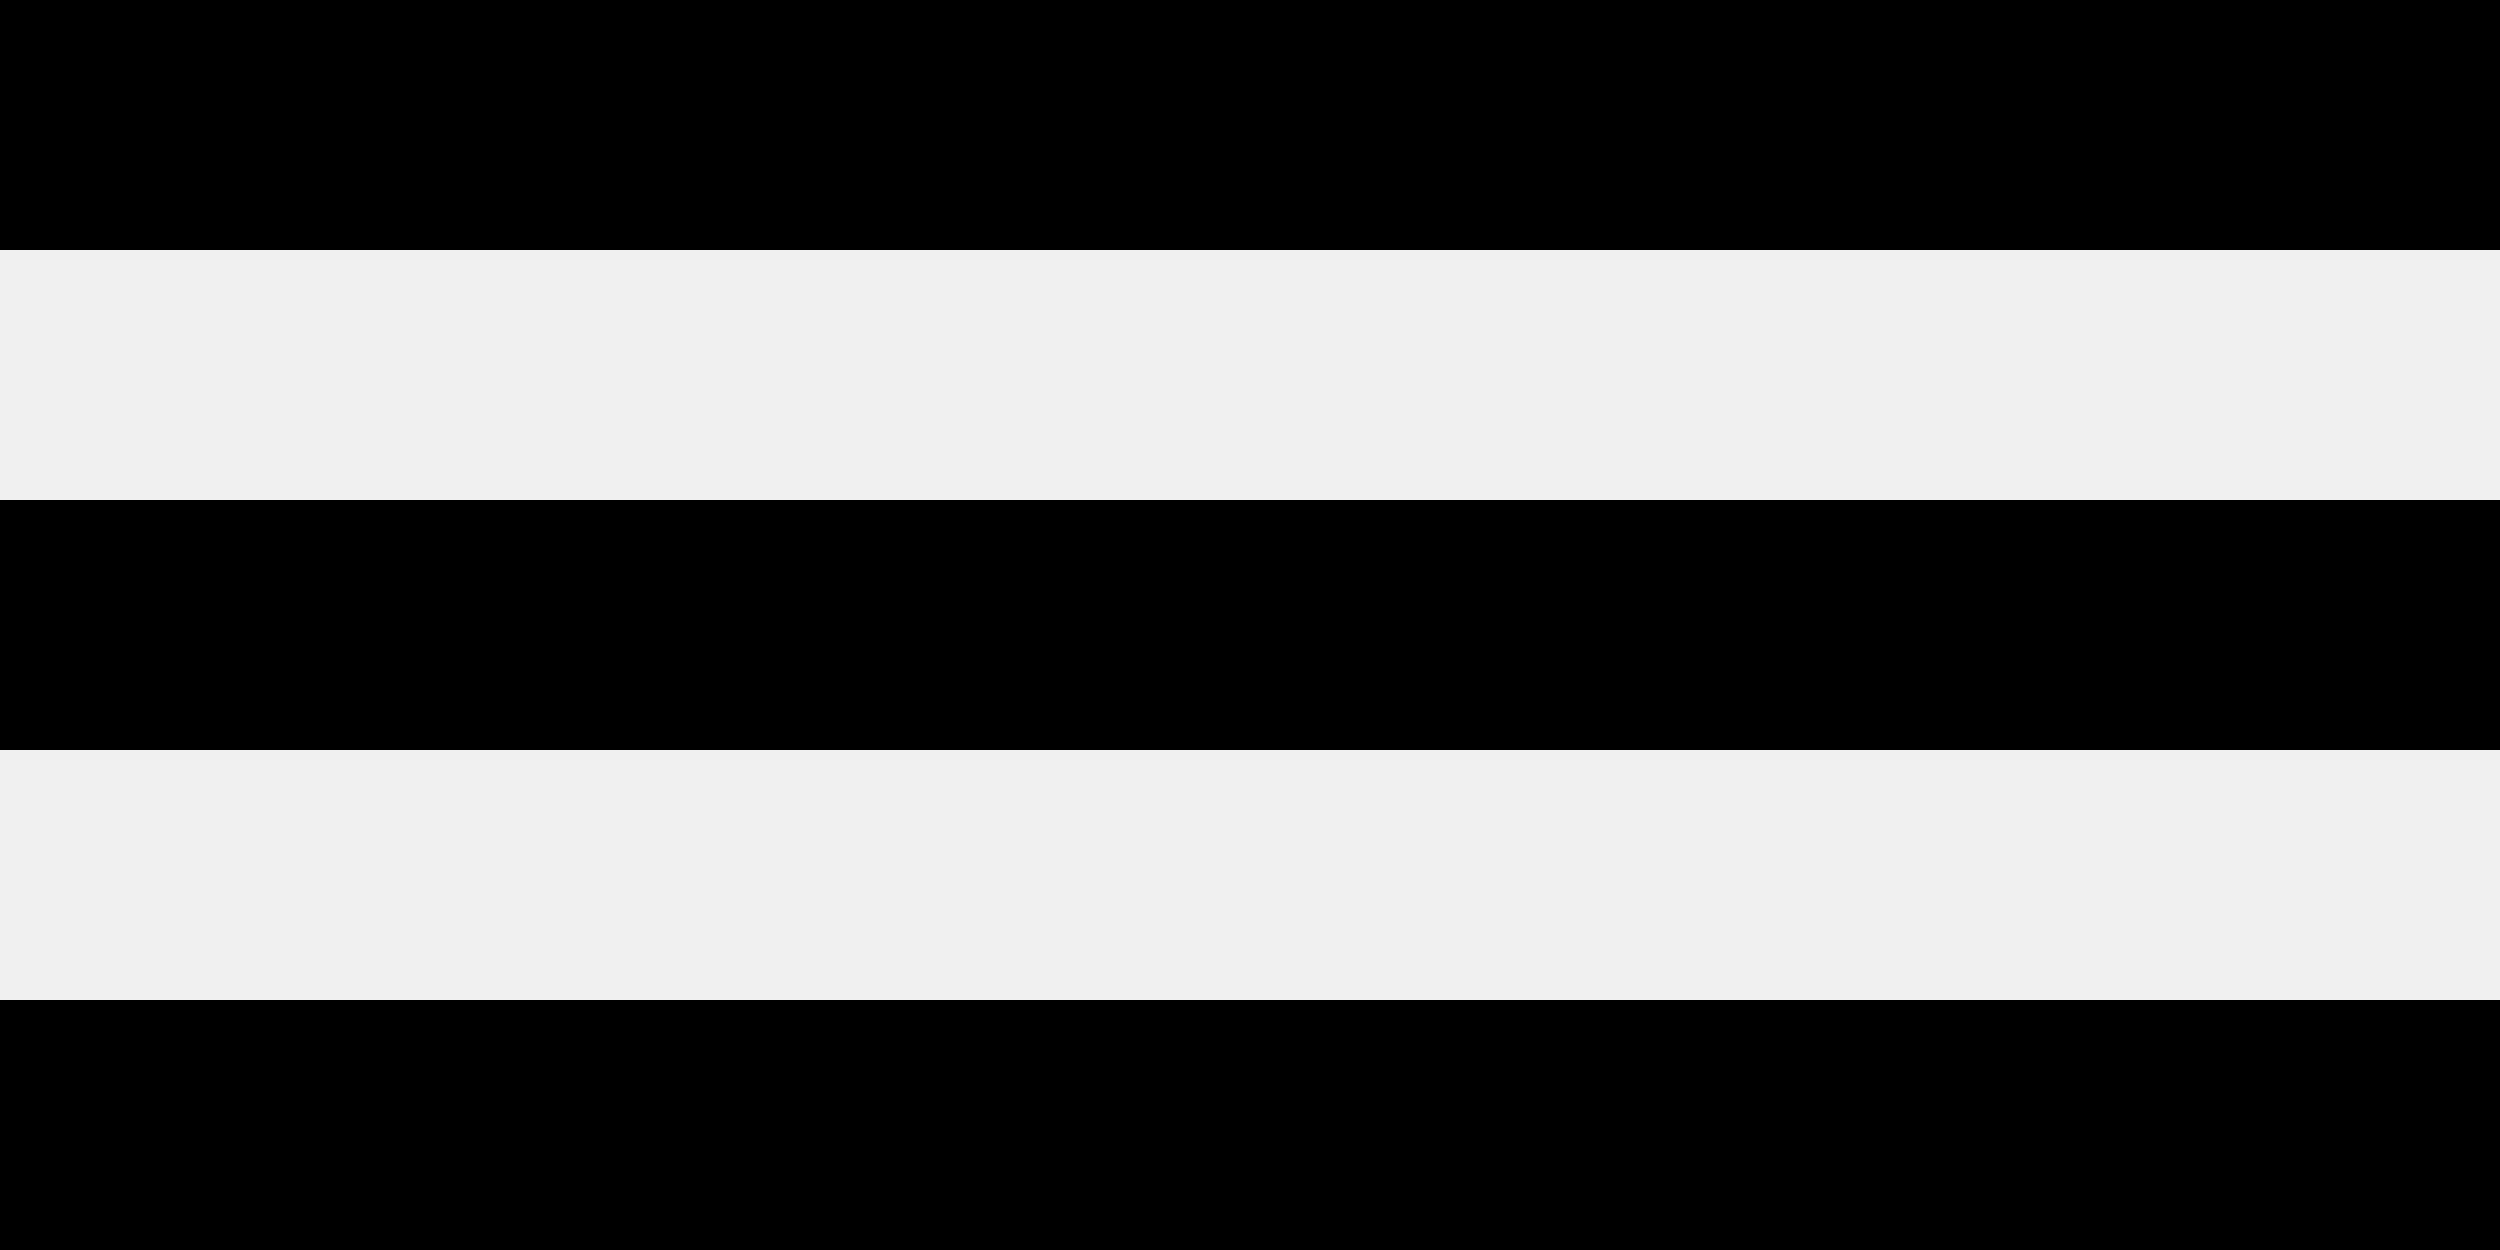
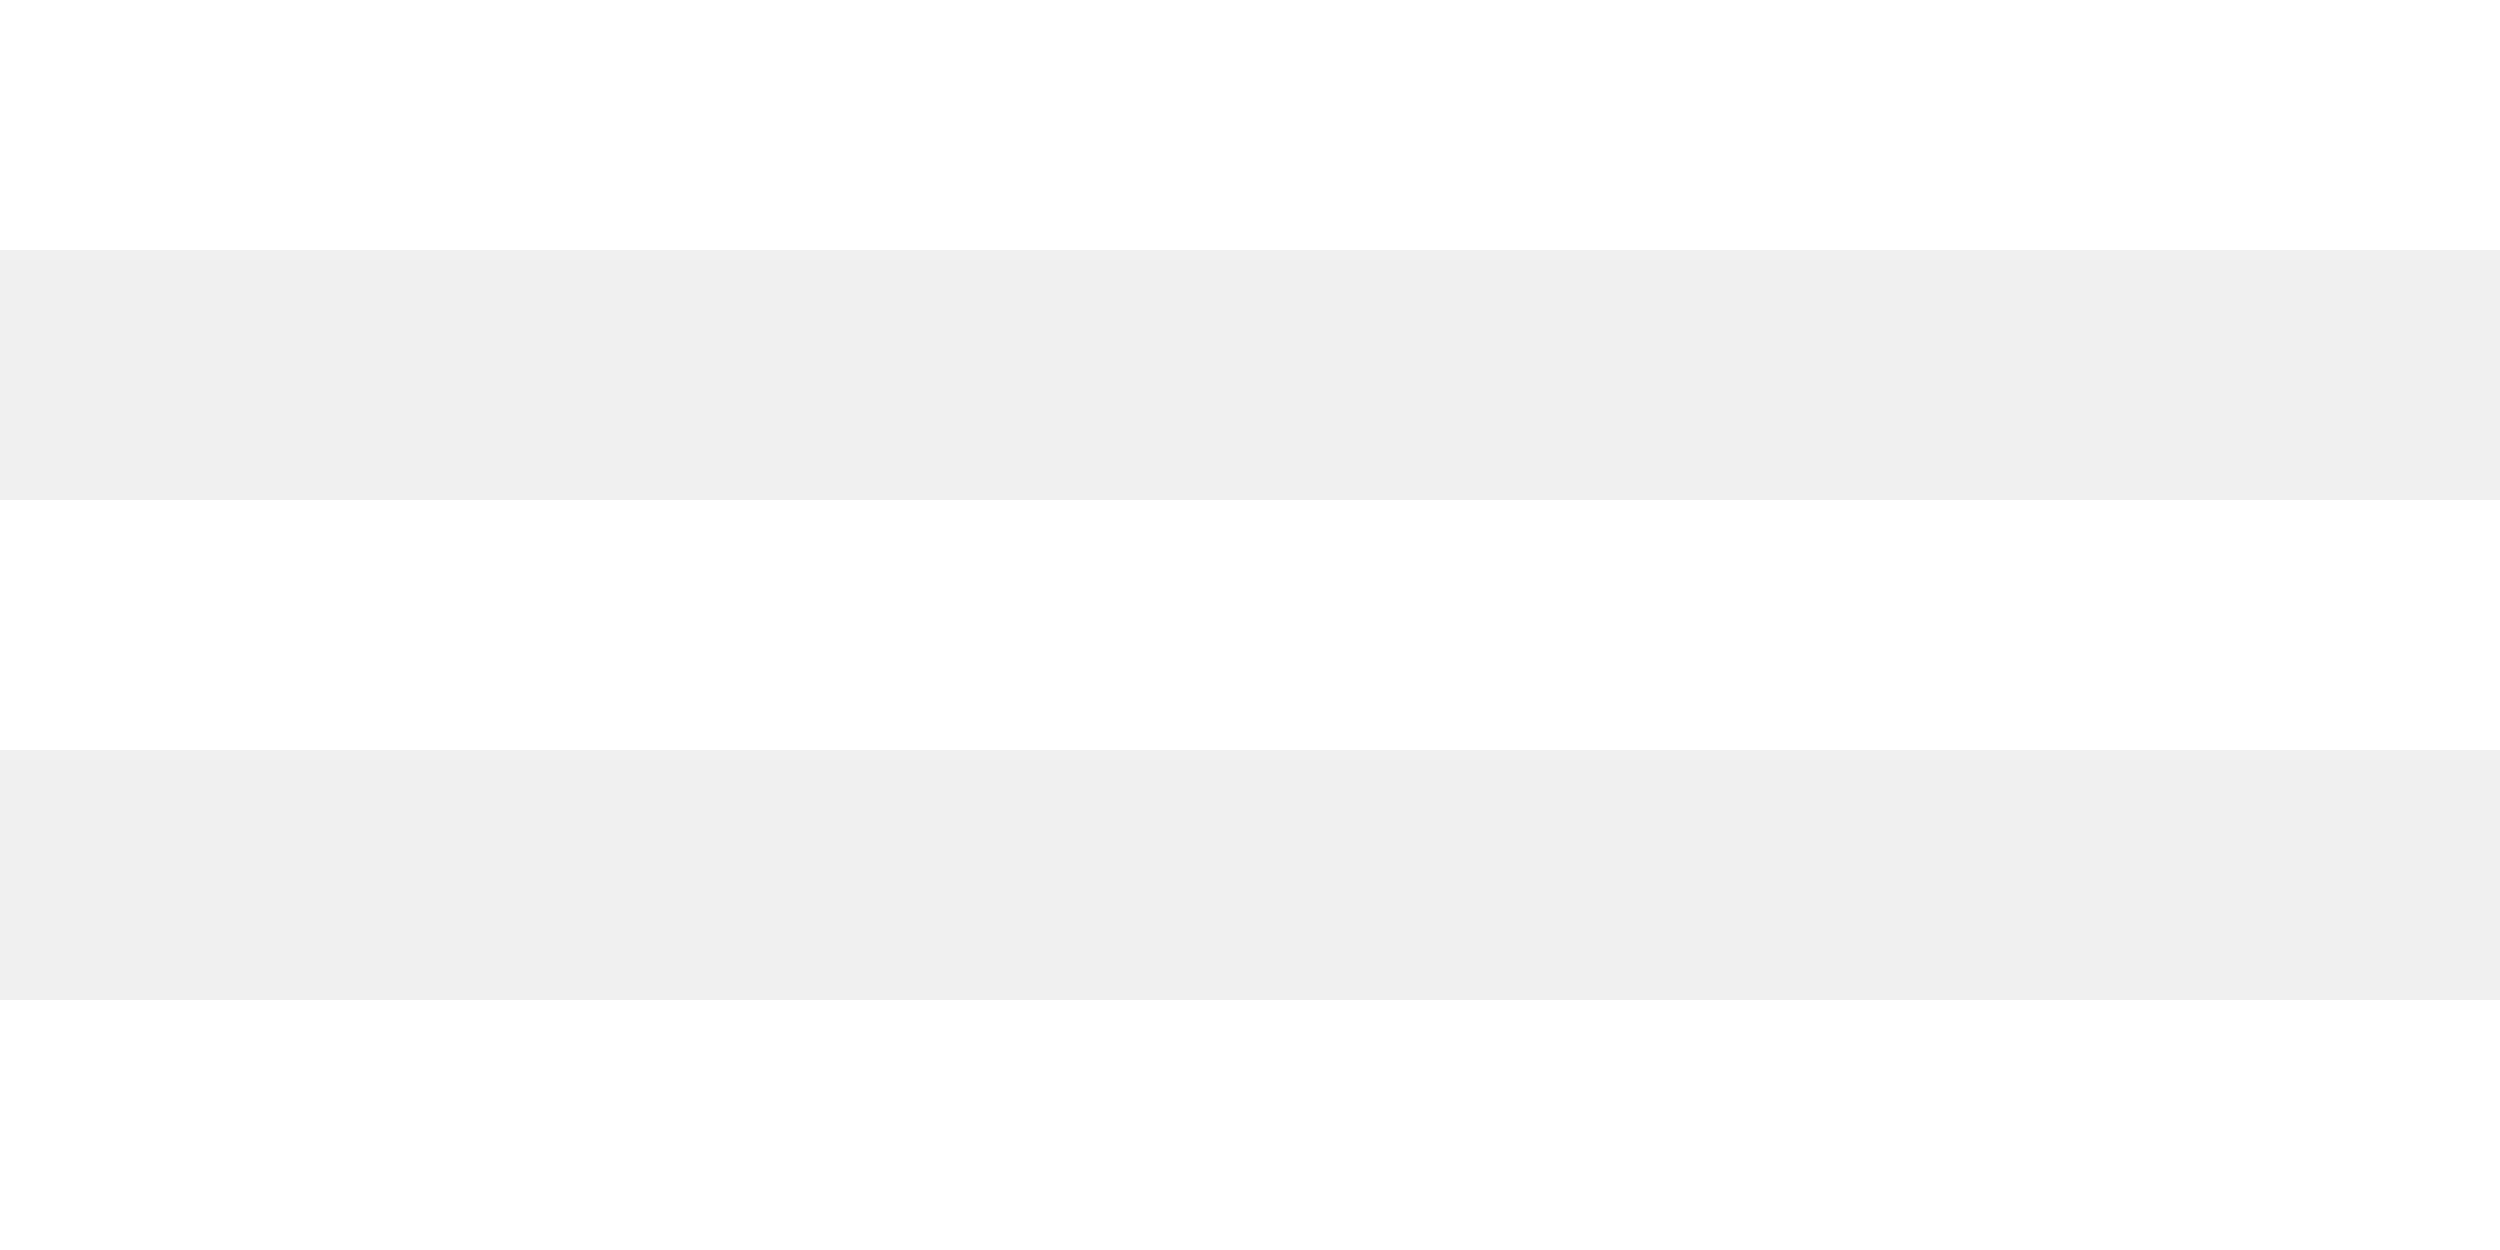
<svg xmlns="http://www.w3.org/2000/svg" width="30" height="15" viewBox="0 0 30 15" fill="none">
-   <line y1="1.5" x2="30" y2="1.5" stroke="black" stroke-width="3" />
-   <line y1="13.5" x2="30" y2="13.5" stroke="black" stroke-width="3" />
-   <line y1="7.5" x2="30" y2="7.5" stroke="black" stroke-width="3" />
+   <line y1="1.5" x2="30" y2="1.5" stroke="white" stroke-width="3" />
+   <line y1="13.5" x2="30" y2="13.5" stroke="white" stroke-width="3" />
+   <line y1="7.5" x2="30" y2="7.5" stroke="white" stroke-width="3" />
</svg>
